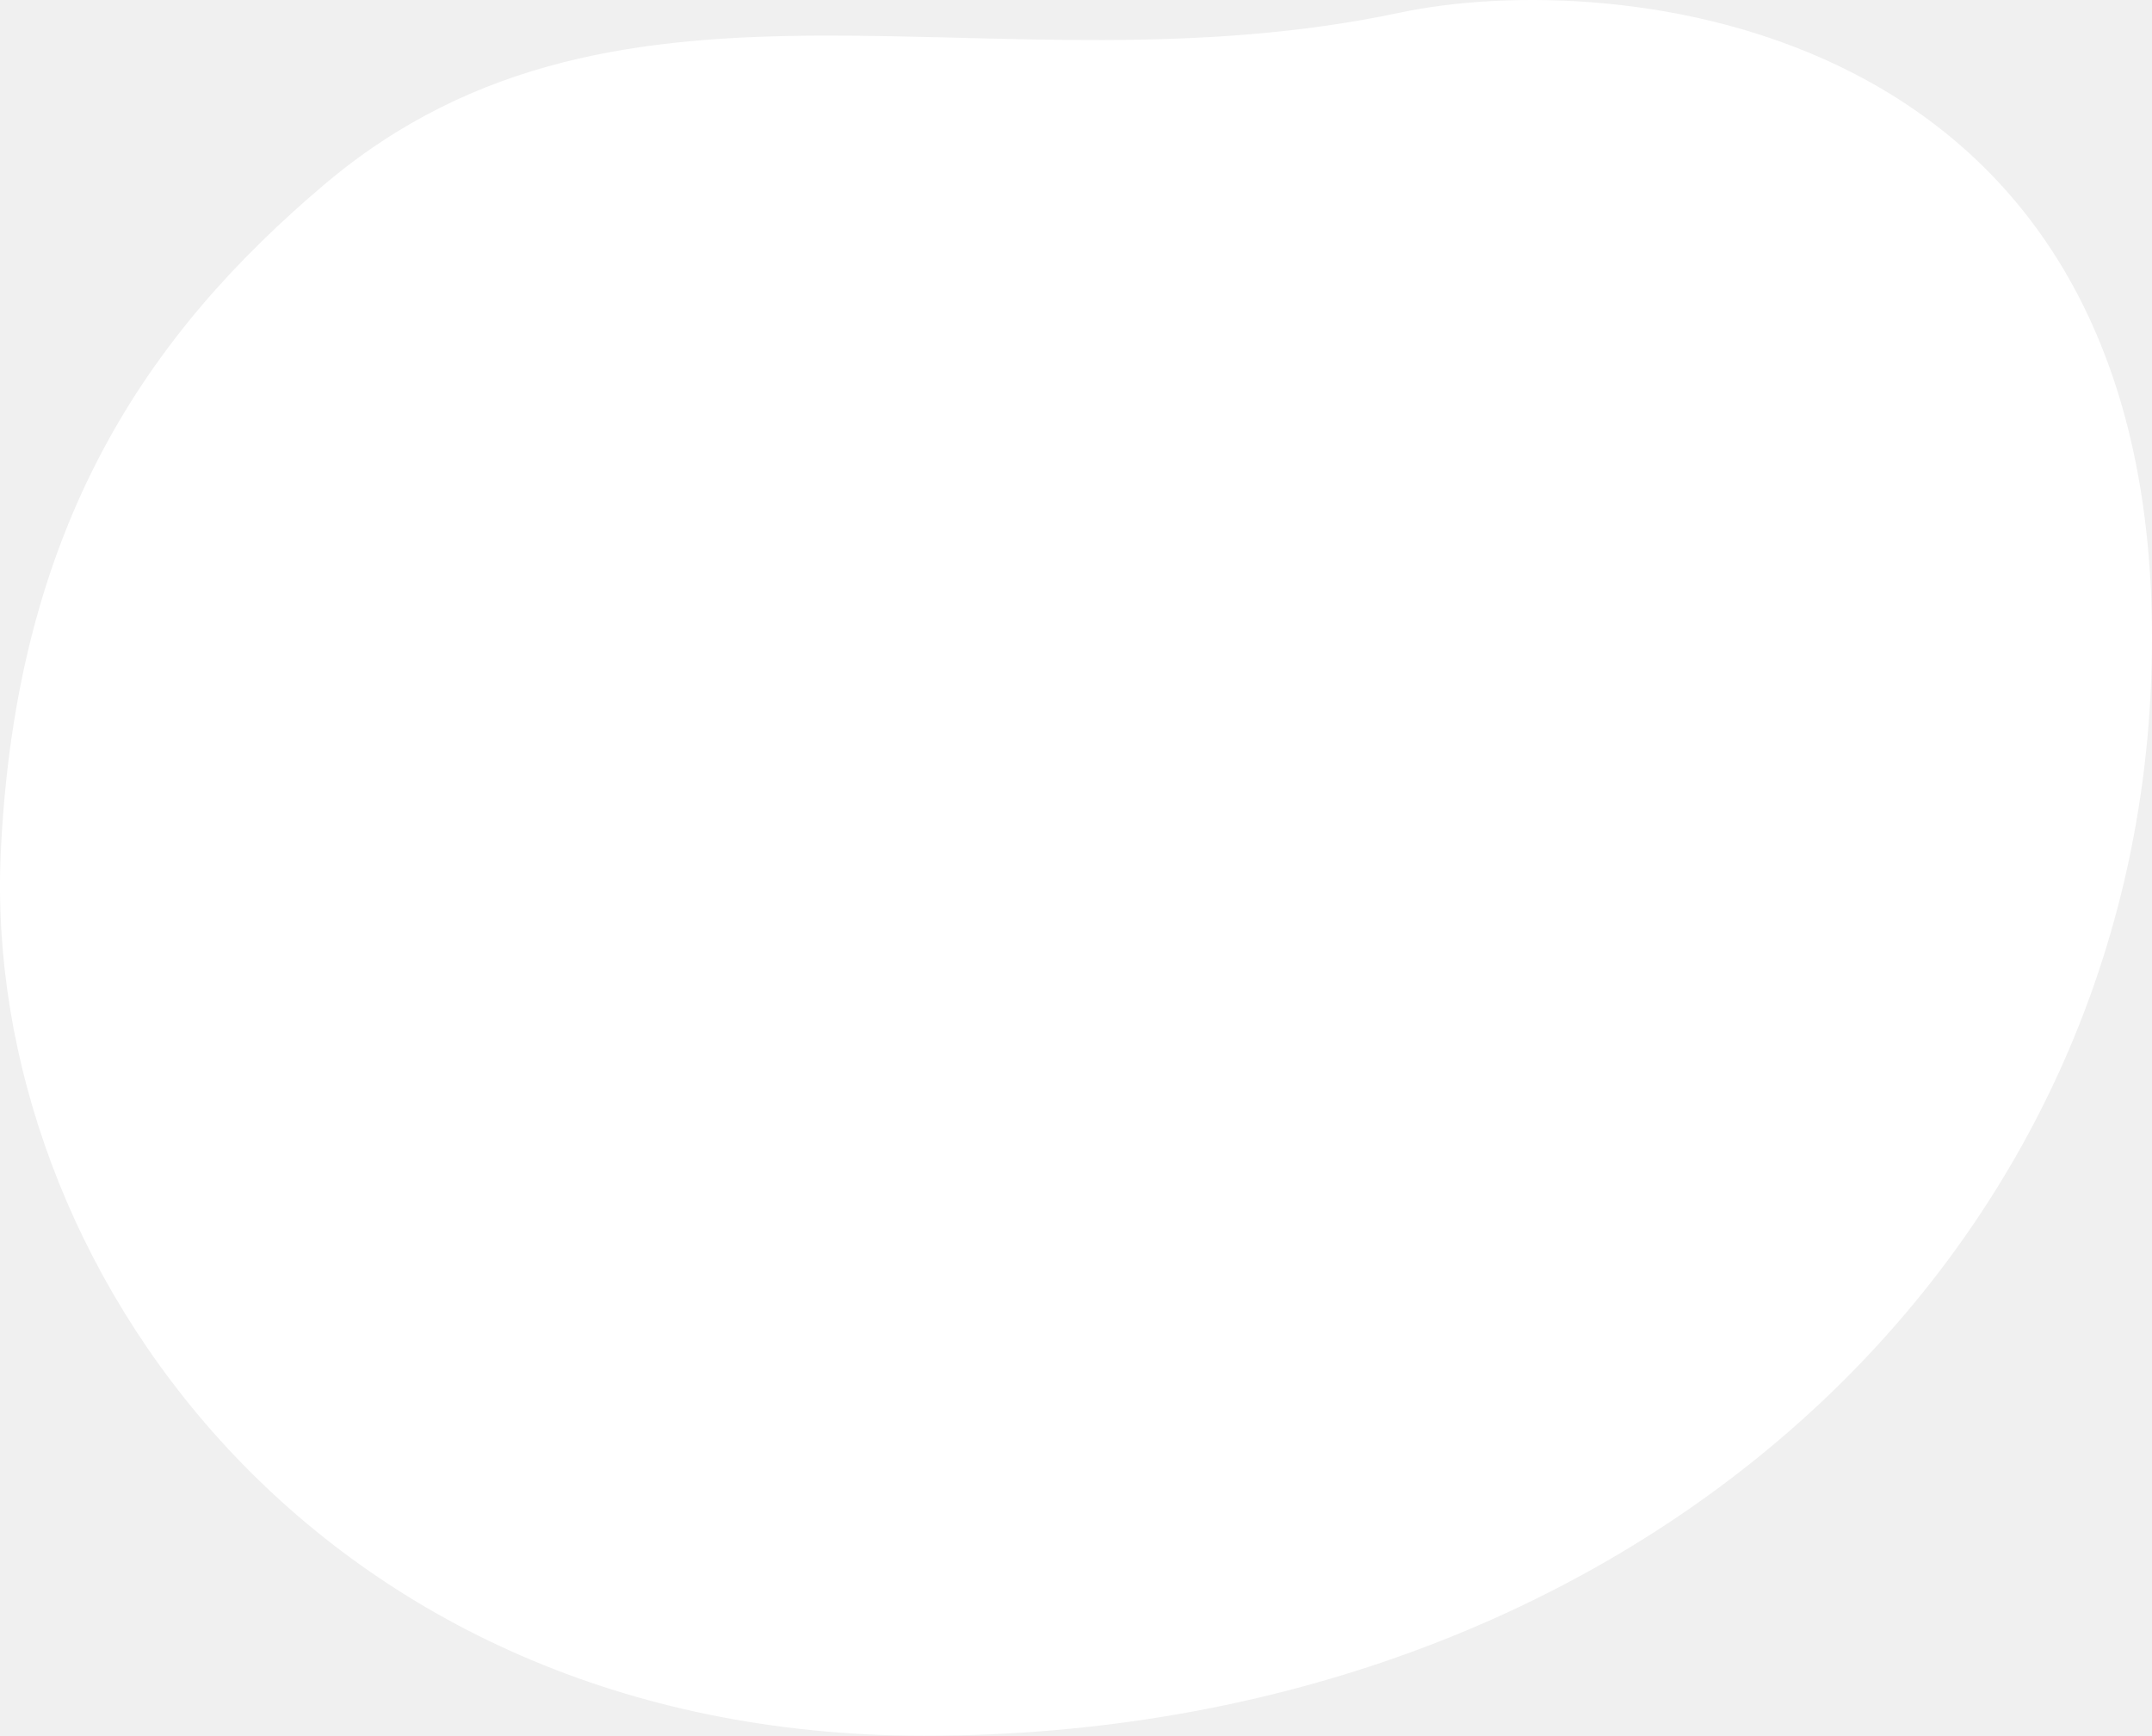
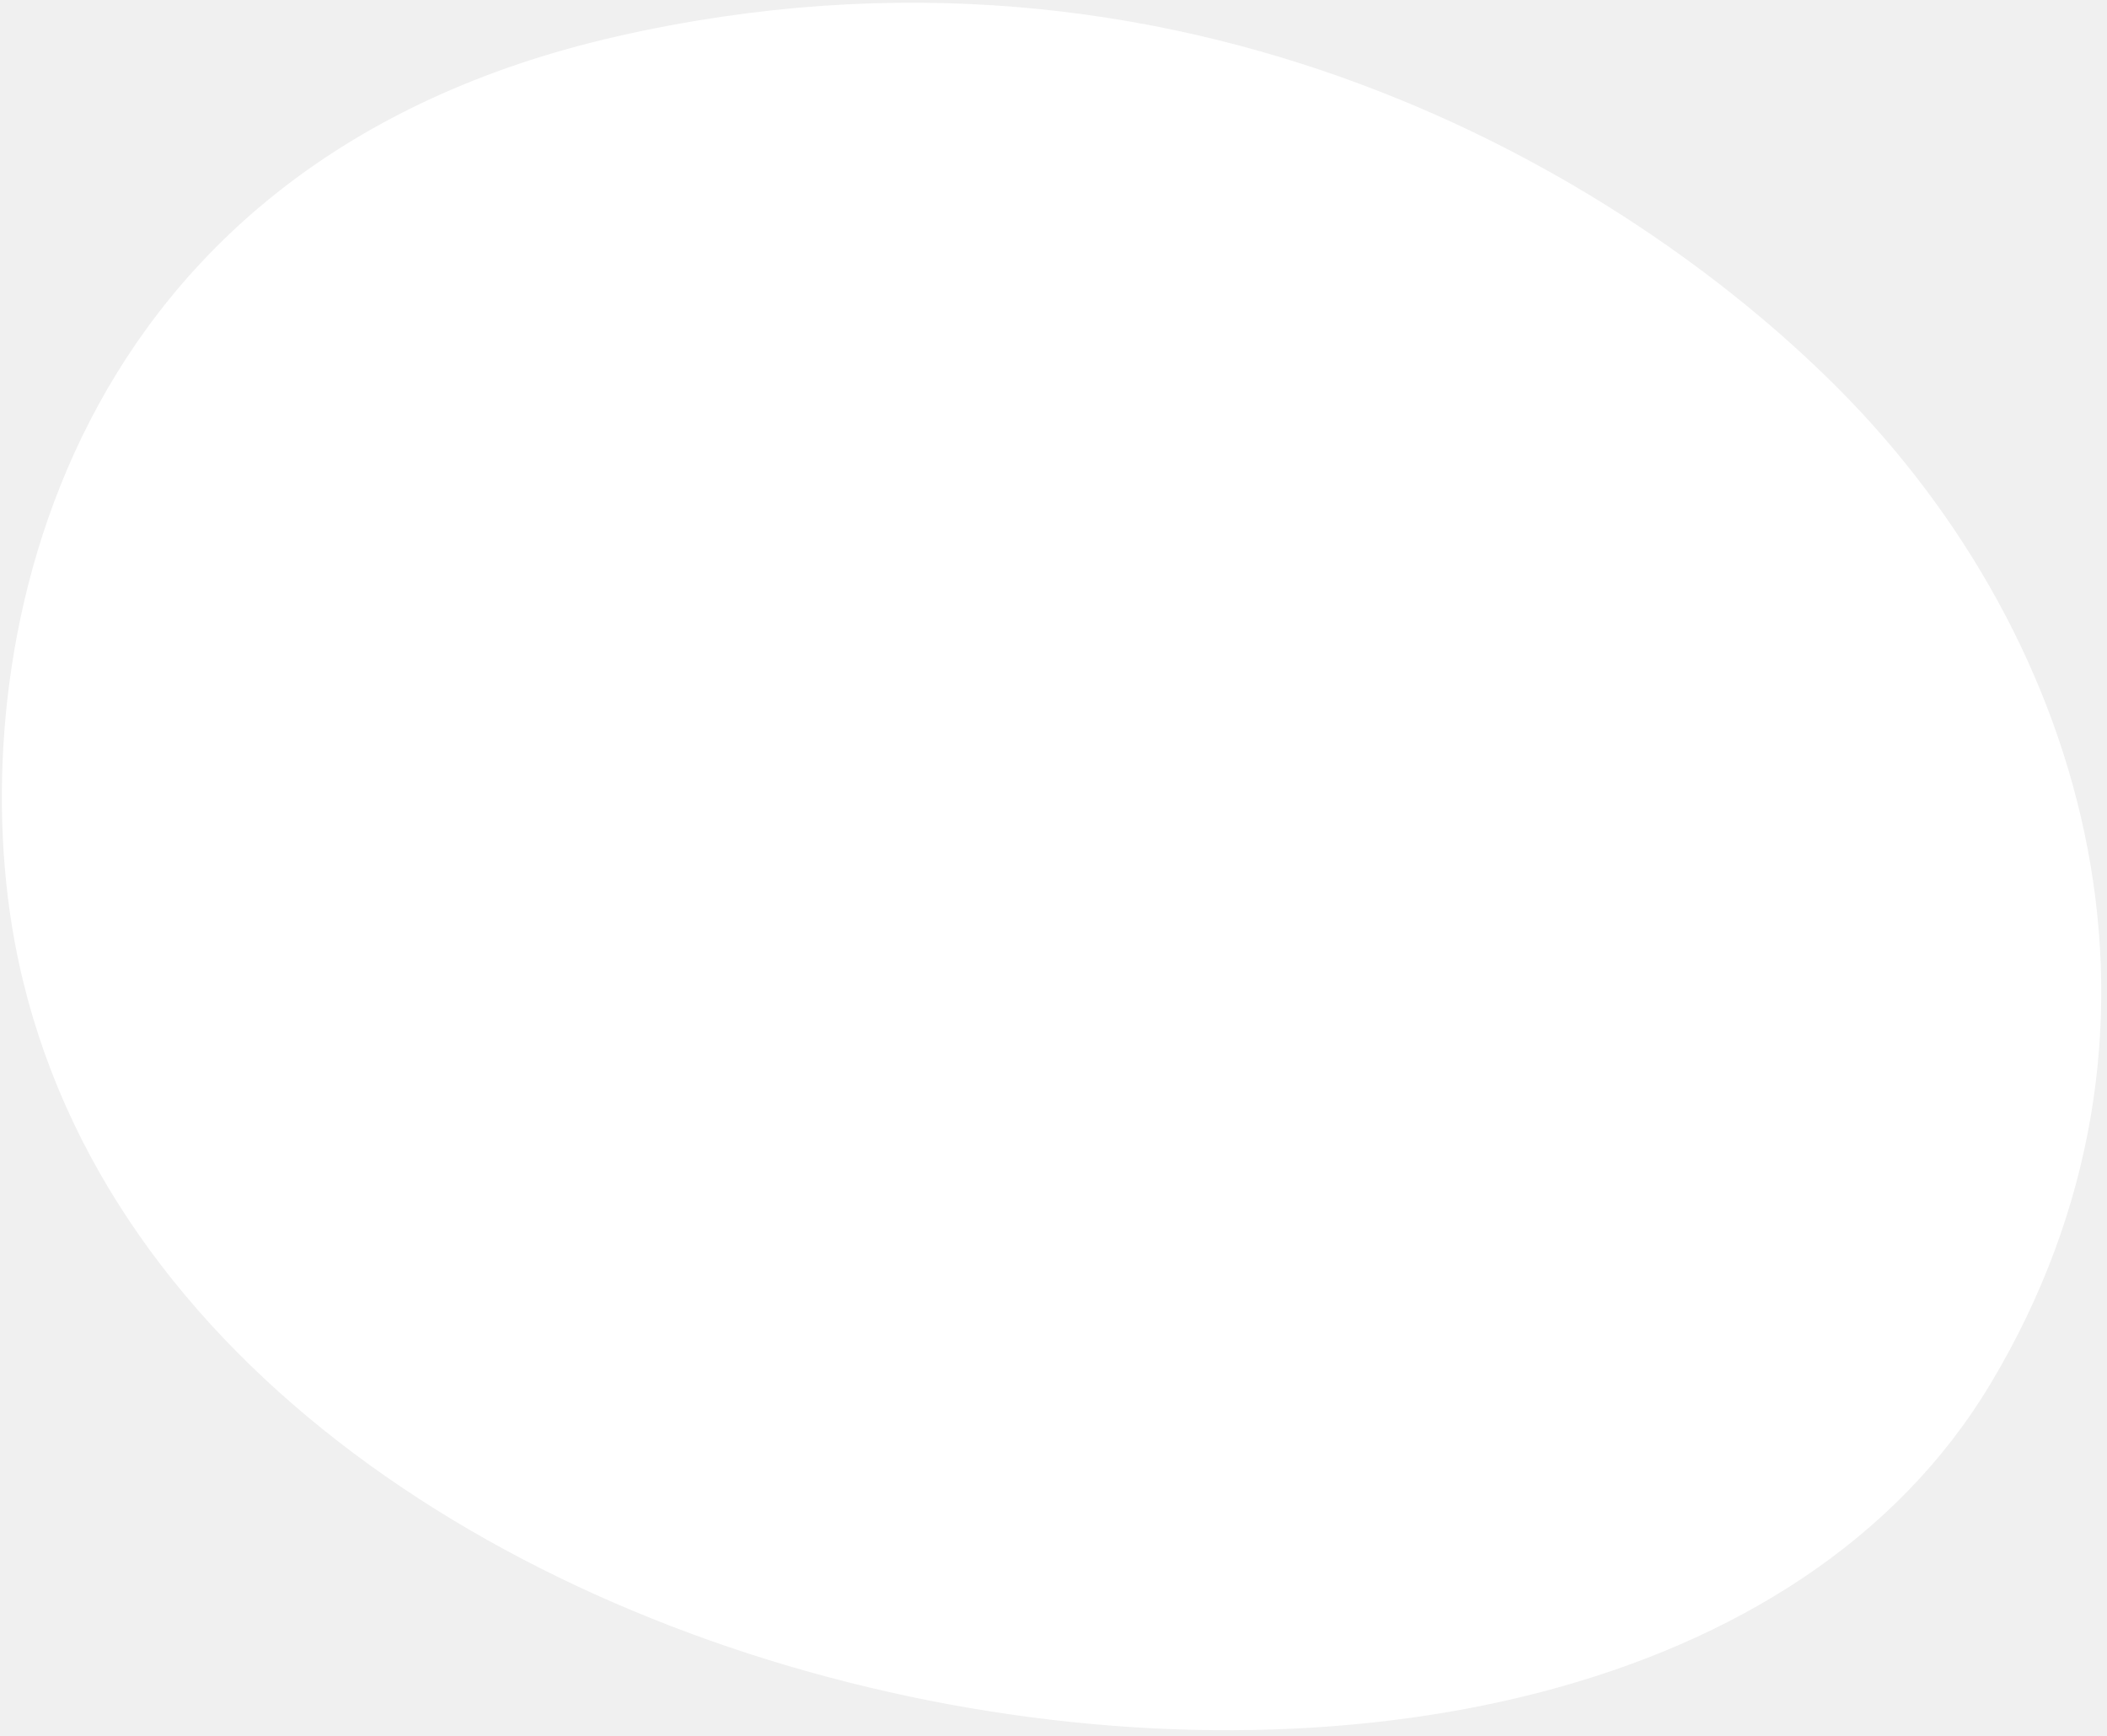
- <svg xmlns="http://www.w3.org/2000/svg" width="419" height="338" viewBox="0 0 419 338" fill="none">
-   <path d="M0.15 166.047C3.115 102.098 28.88 64.934 63.162 35.92C121.545 -13.492 193.824 19.191 272.589 2.458C313.544 -6.242 419 2.458 419 124.22C419 245.982 316.14 338 179.92 338C61.621 338 -3.557 245.982 0.15 166.047Z" fill="white" />
+ <svg xmlns="http://www.w3.org/2000/svg" width="335" height="276" viewBox="0 0 335 276" fill="none">
+   <path d="M98.145 5.776C10.18 25.778 -5.332 101.703 1.839 146.868C22.501 277 256.643 320 316.499 220.001C349.836 164.306 332.499 102 291.999 61.501C258.175 27.677 187.963 -14.647 98.145 5.776Z" fill="white" />
</svg>
